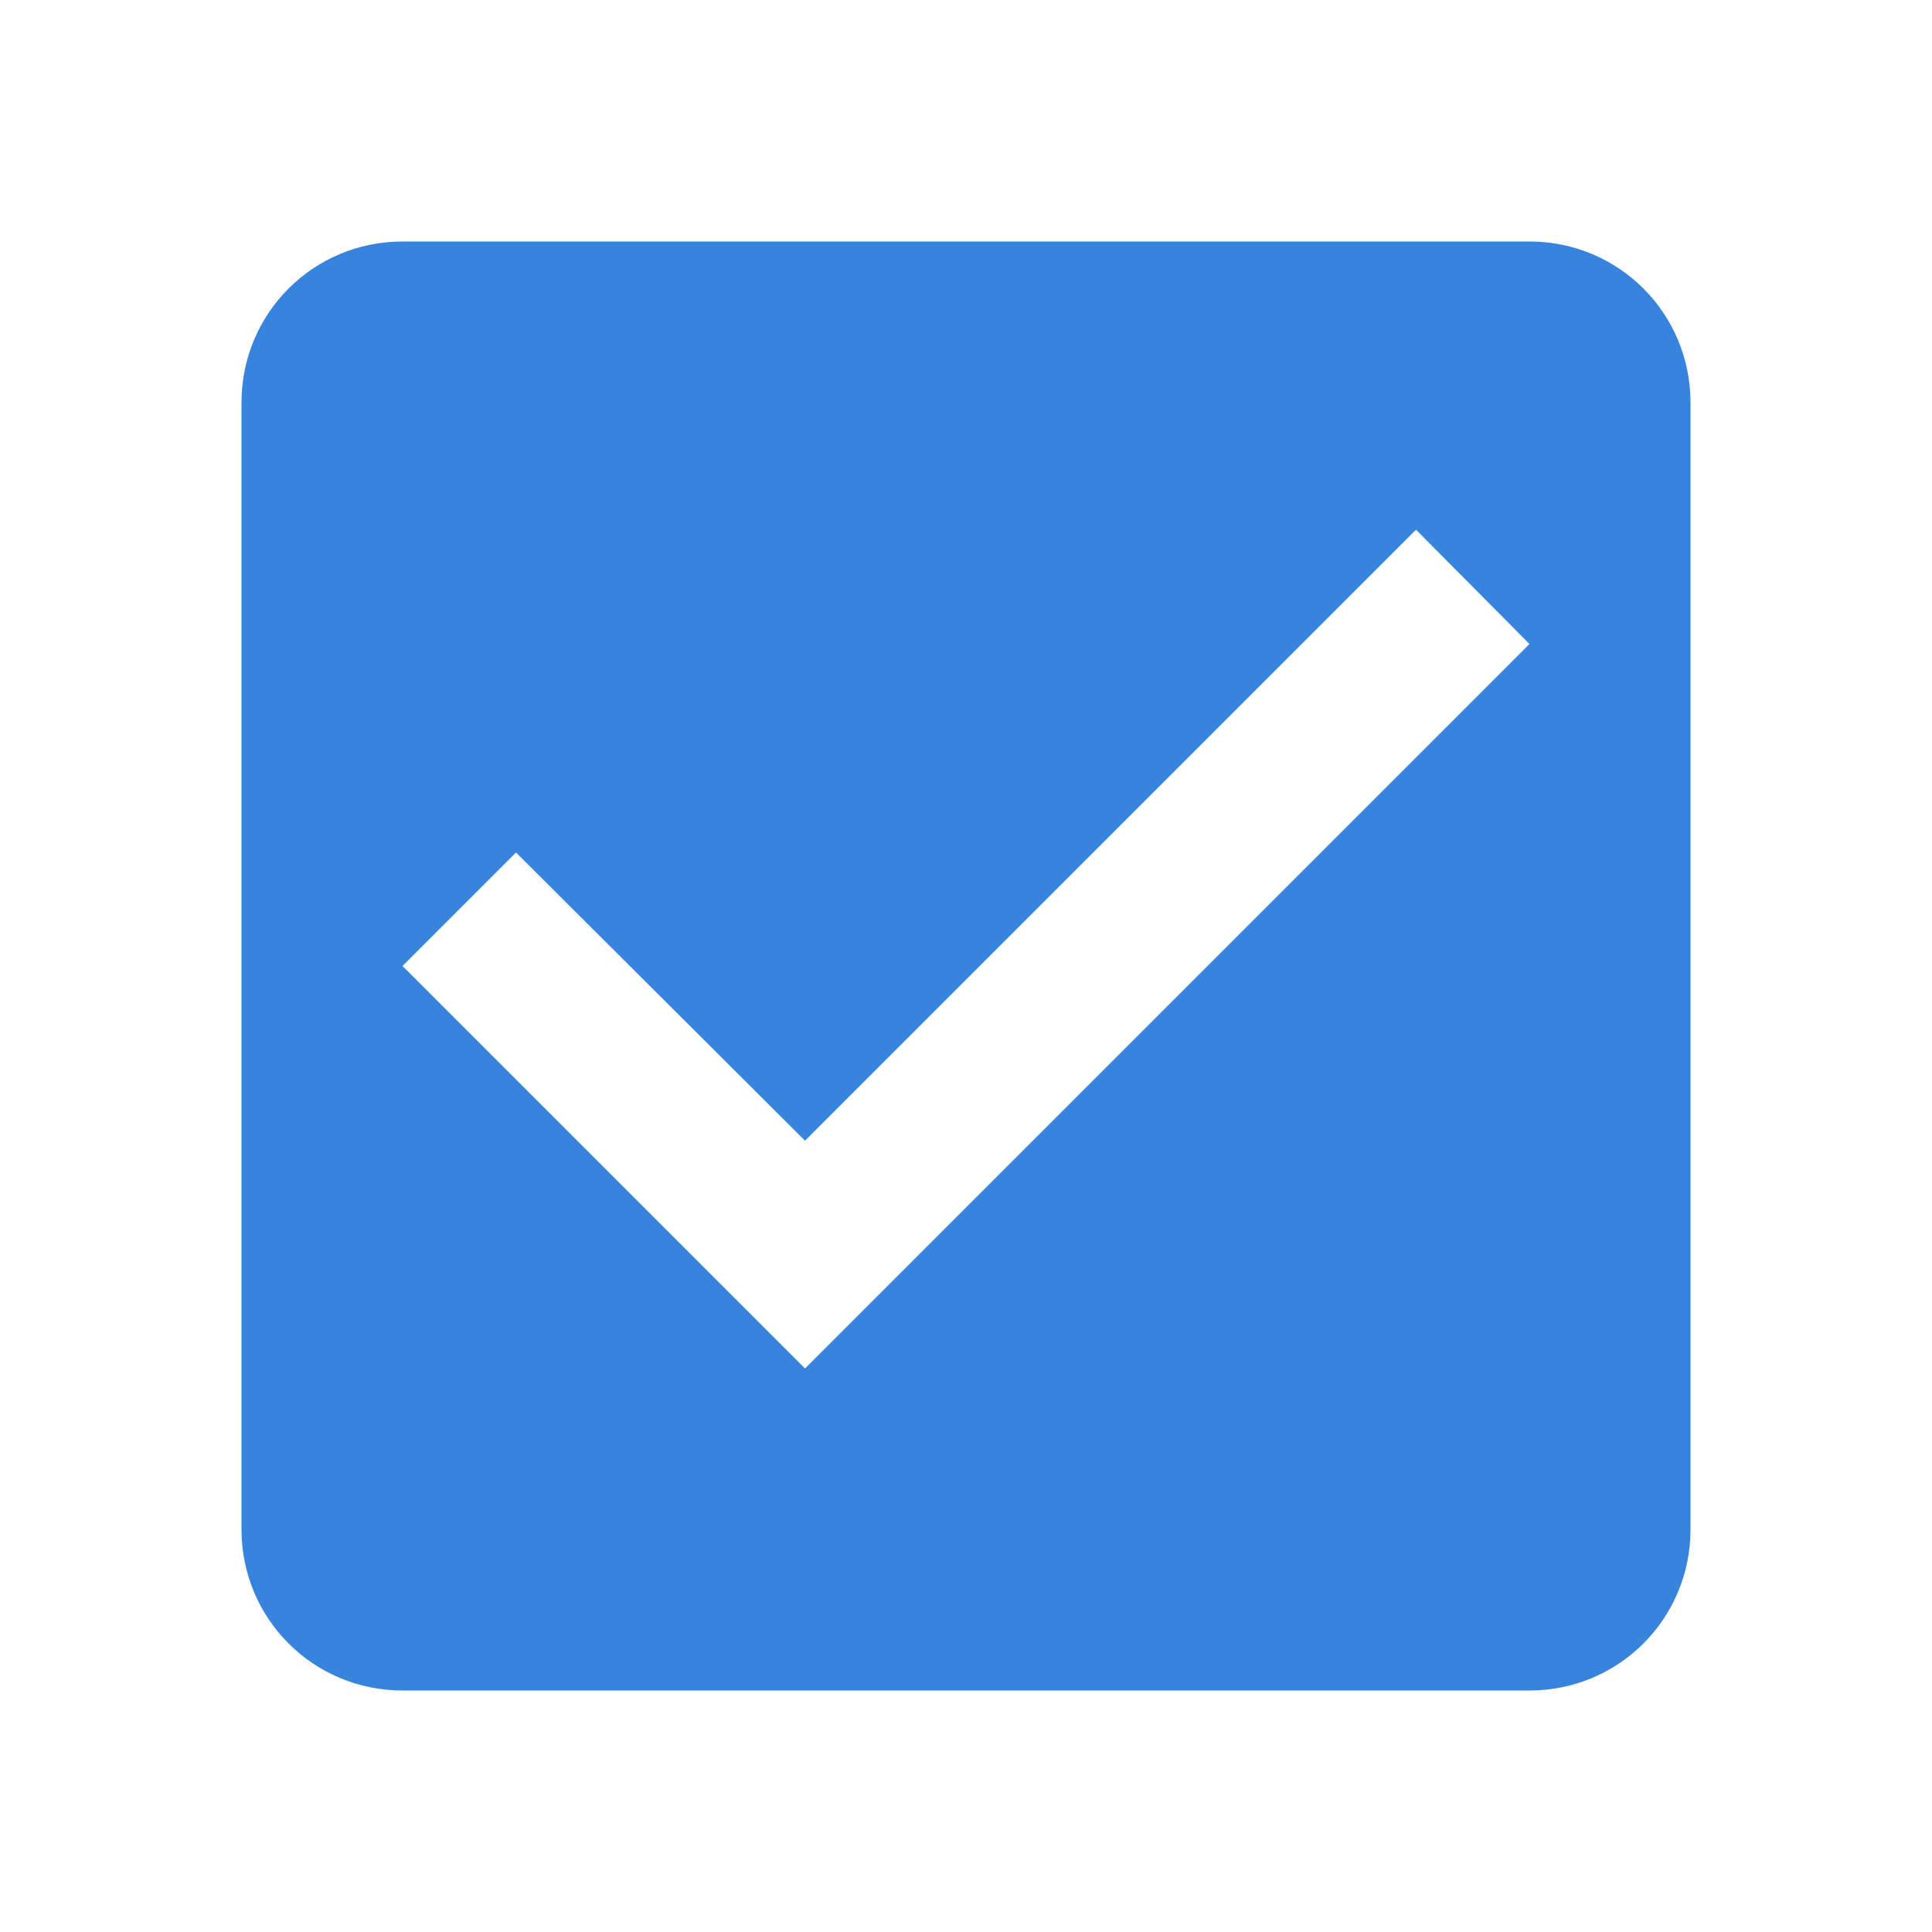
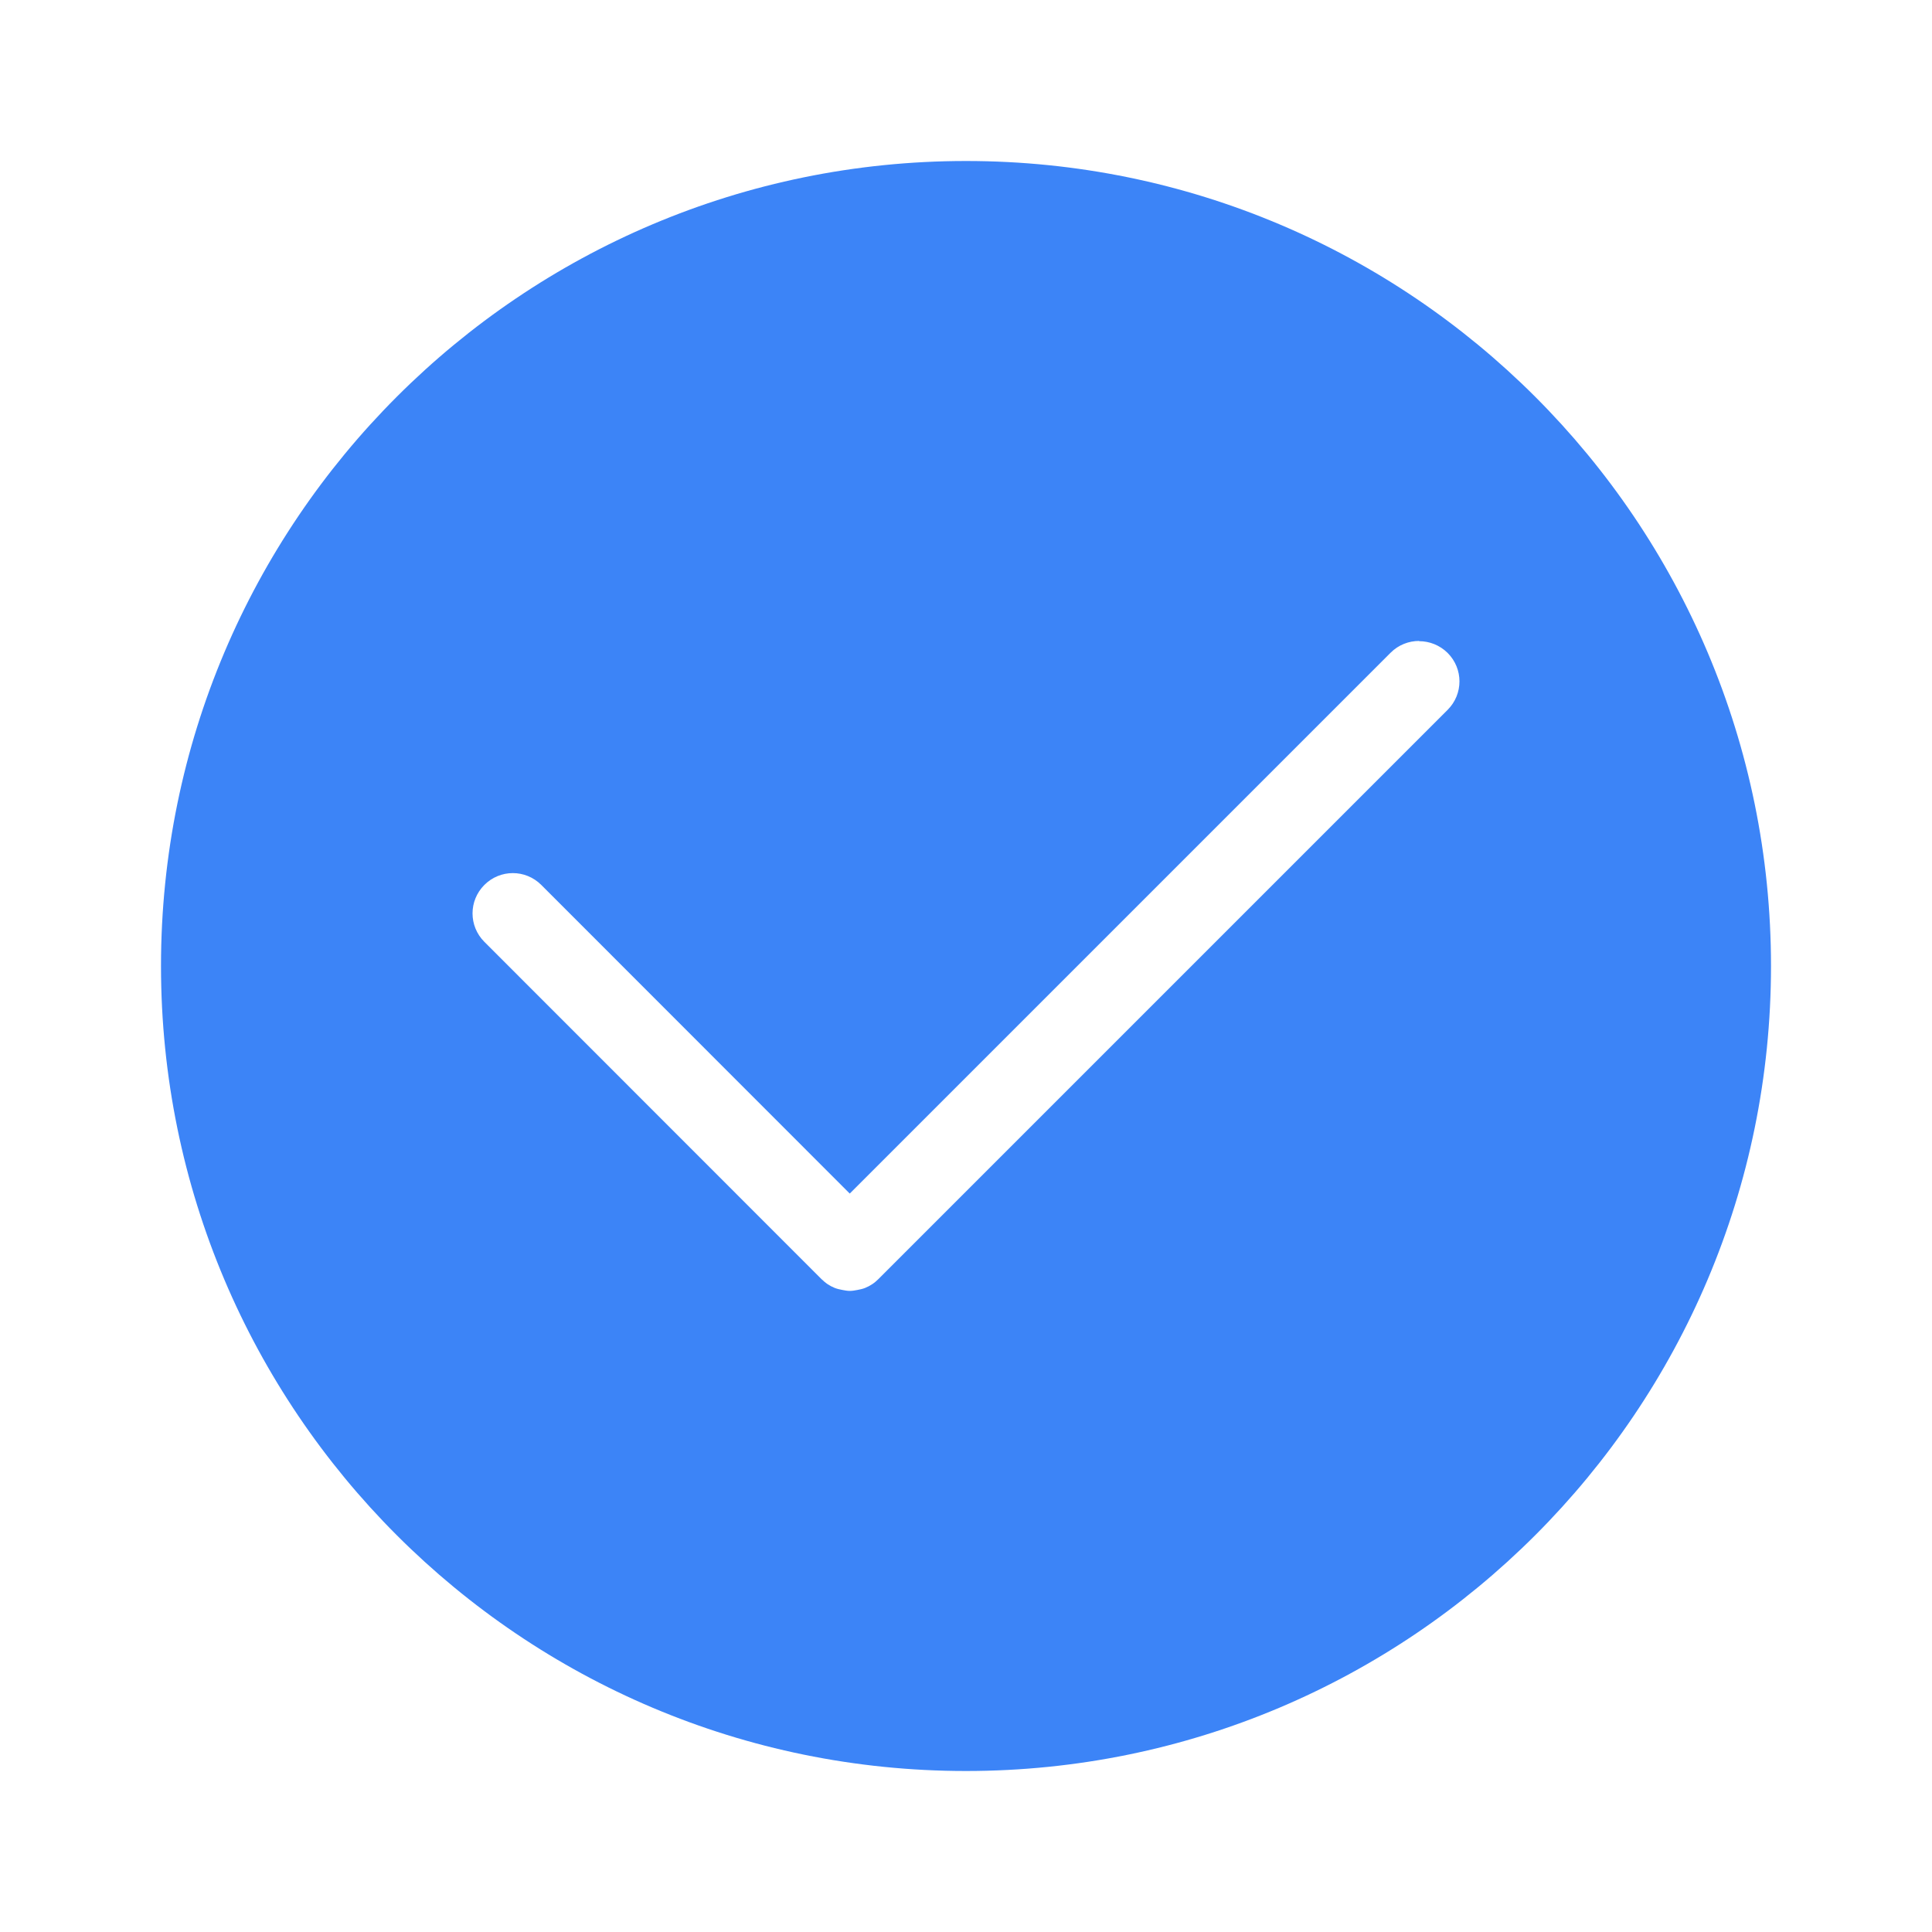
- <svg xmlns="http://www.w3.org/2000/svg" width="24" height="24" fill="#000000" version="1.1" viewBox="0 0 24 24">
-   <path d="m5 3c-1.108 0-2 0.892-2 2v14c0 1.108 0.892 2 2 2h14c1.108 0 2-0.892 2-2v-14c0-1.108-0.892-2-2-2zm12.59 3.58 1.41 1.42-9 9-5-5 1.41-1.41 3.59 3.58z" fill="#3684dd" style="paint-order:stroke fill markers" />
+ <svg xmlns="http://www.w3.org/2000/svg" width="24" height="24" version="1.1" viewBox="0 0 24 24">
+   <path d="m12 2a10 10 0 0 0-10 10 10 10 0 0 0 10 10 10 10 0 0 0 10-10 10 10 0 0 0-10-10zm5.629 5.963v0.002c0.128-4e-6 0.256 0.049 0.354 0.146 0.196 0.196 0.196 0.511 0 0.707l-7.072 7.072c-0.024 0.024-0.05 0.046-0.078 0.064-0.028 0.018-0.056 0.033-0.086 0.045-0.03 0.012-0.062 0.019-0.094 0.025-0.031 0.006-0.064 0.012-0.096 0.012-0.032 0-0.062-0.006-0.094-0.012-0.031-0.006-0.064-0.013-0.094-0.025-0.03-0.012-0.058-0.027-0.086-0.045-0.014-0.009-0.028-0.021-0.041-0.031-0.013-0.011-0.027-0.023-0.039-0.035l-4.186-4.188c-0.196-0.196-0.196-0.511 0-0.707 0.196-0.196 0.511-0.196 0.707 0l3.832 3.834 6.719-6.719c0.098-0.098 0.226-0.146 0.354-0.146z" fill="#3c84f7" />
</svg>
